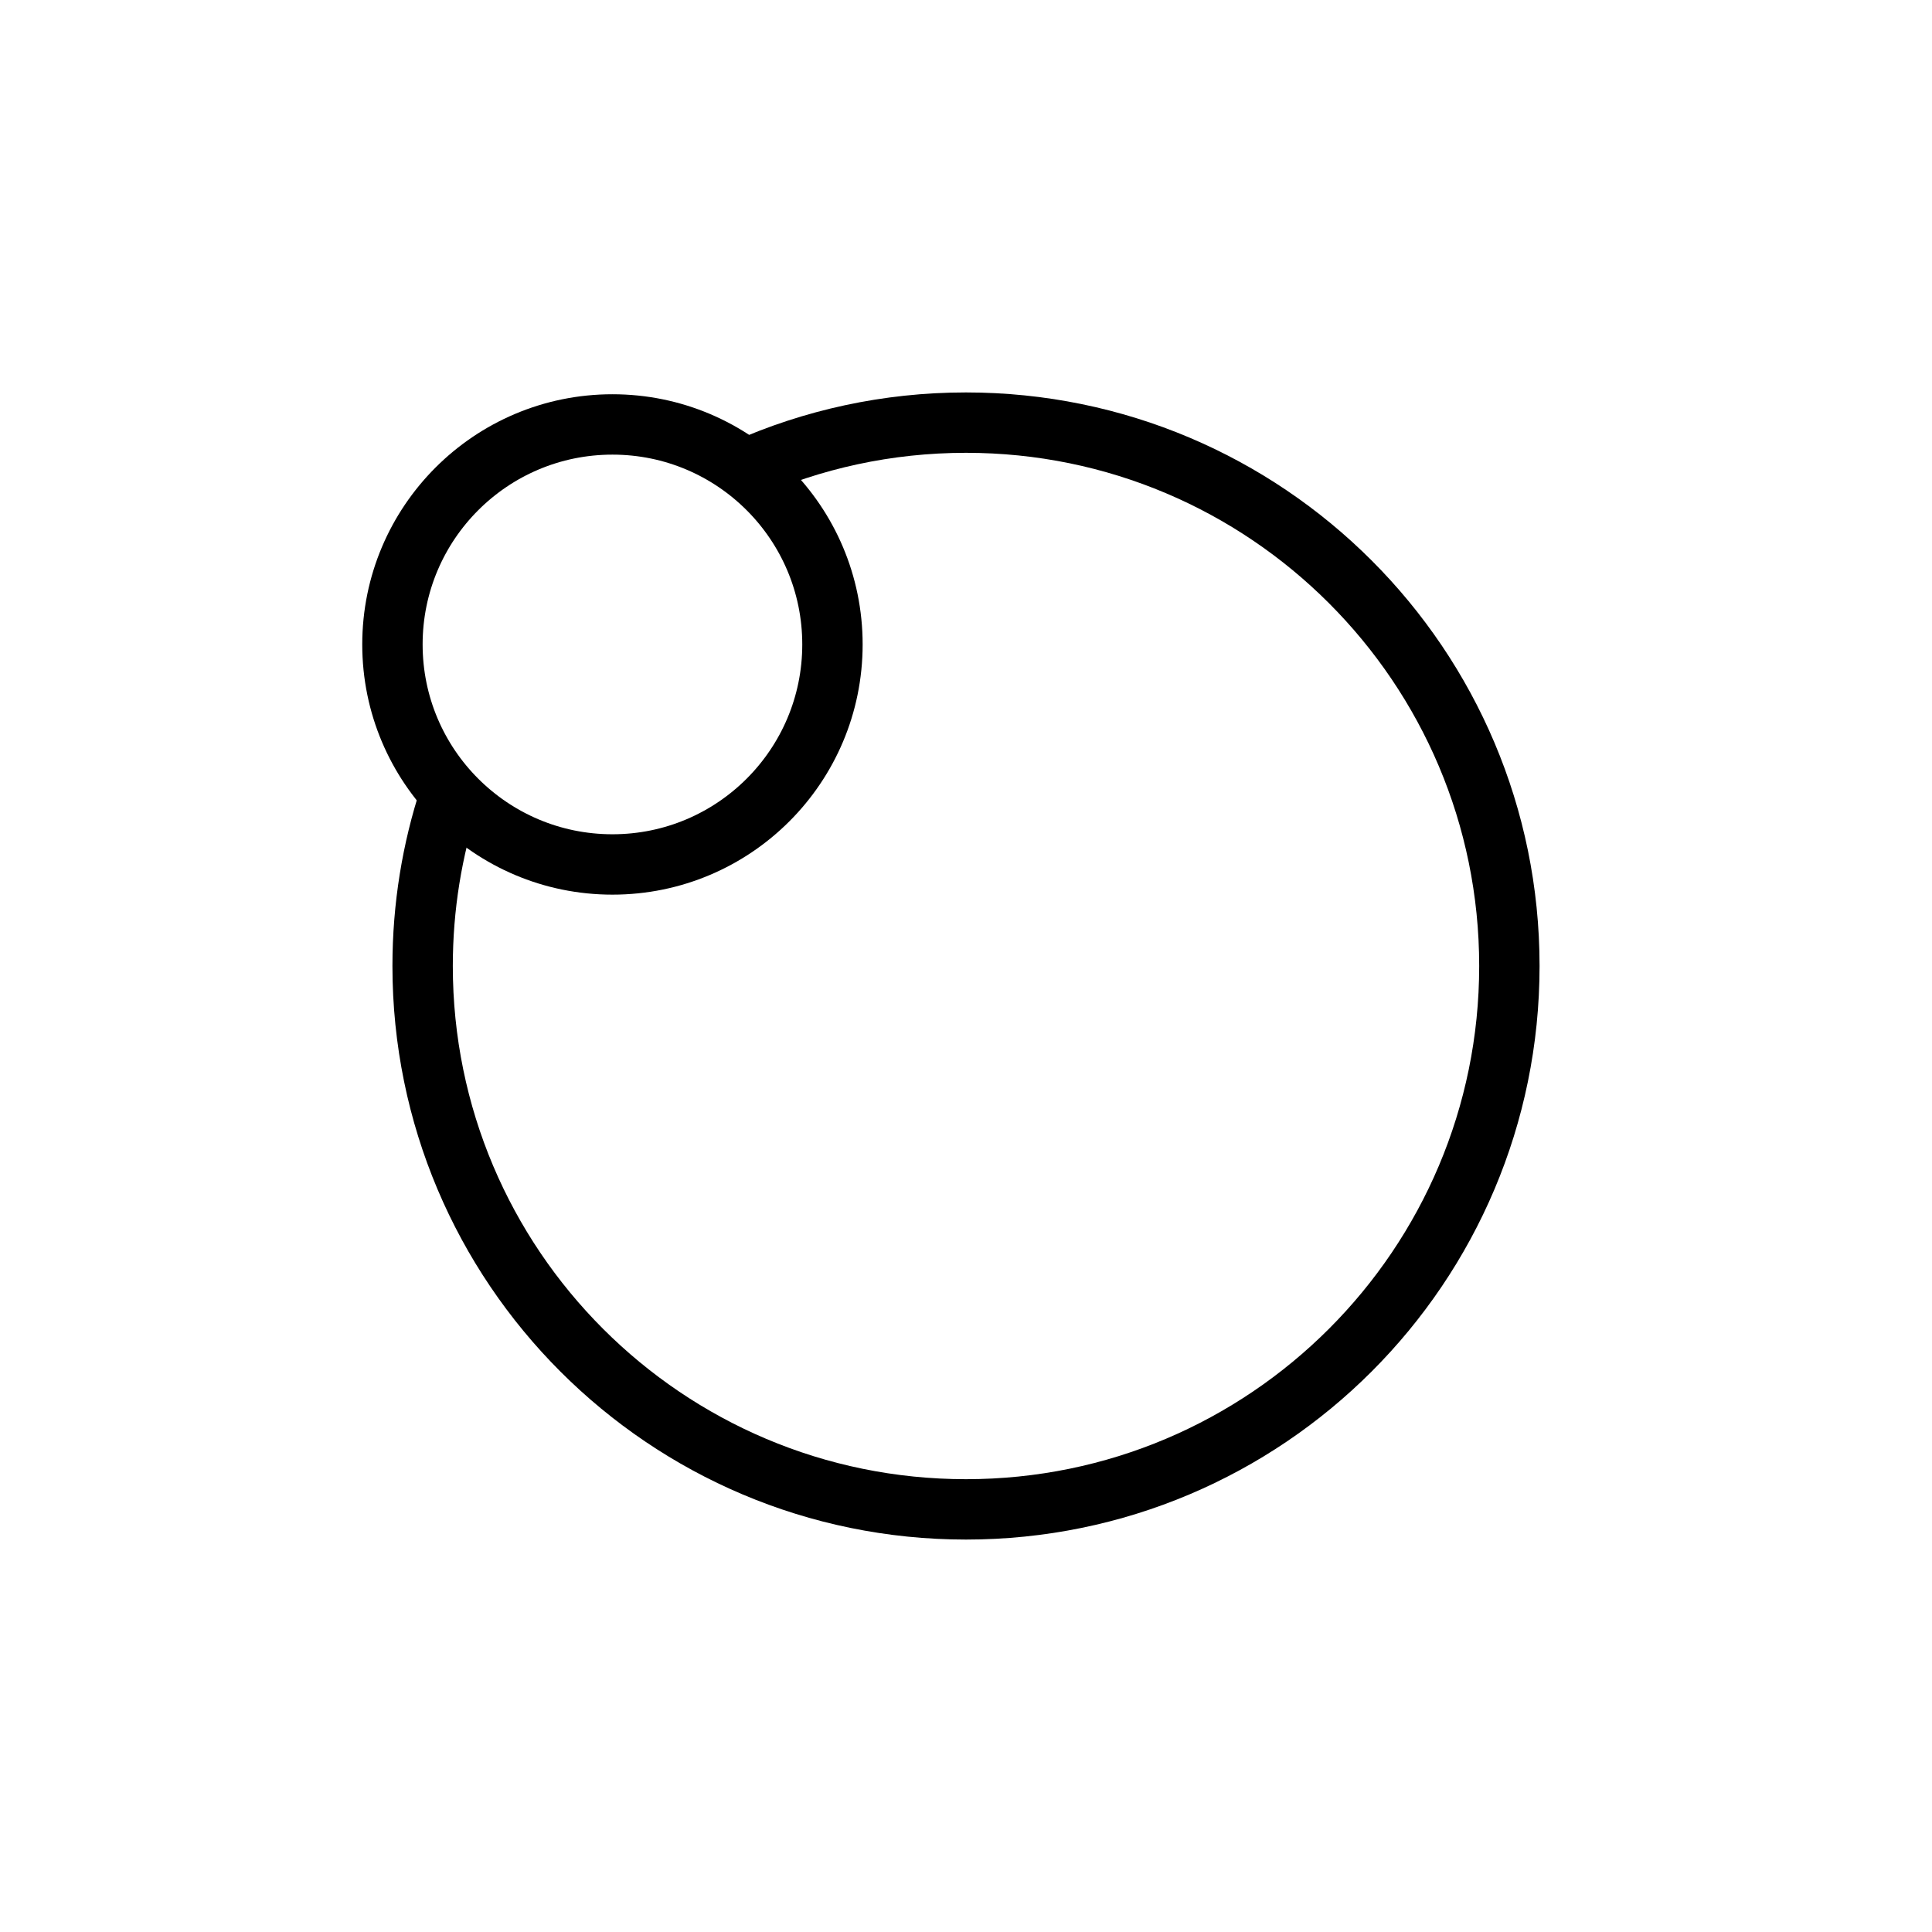
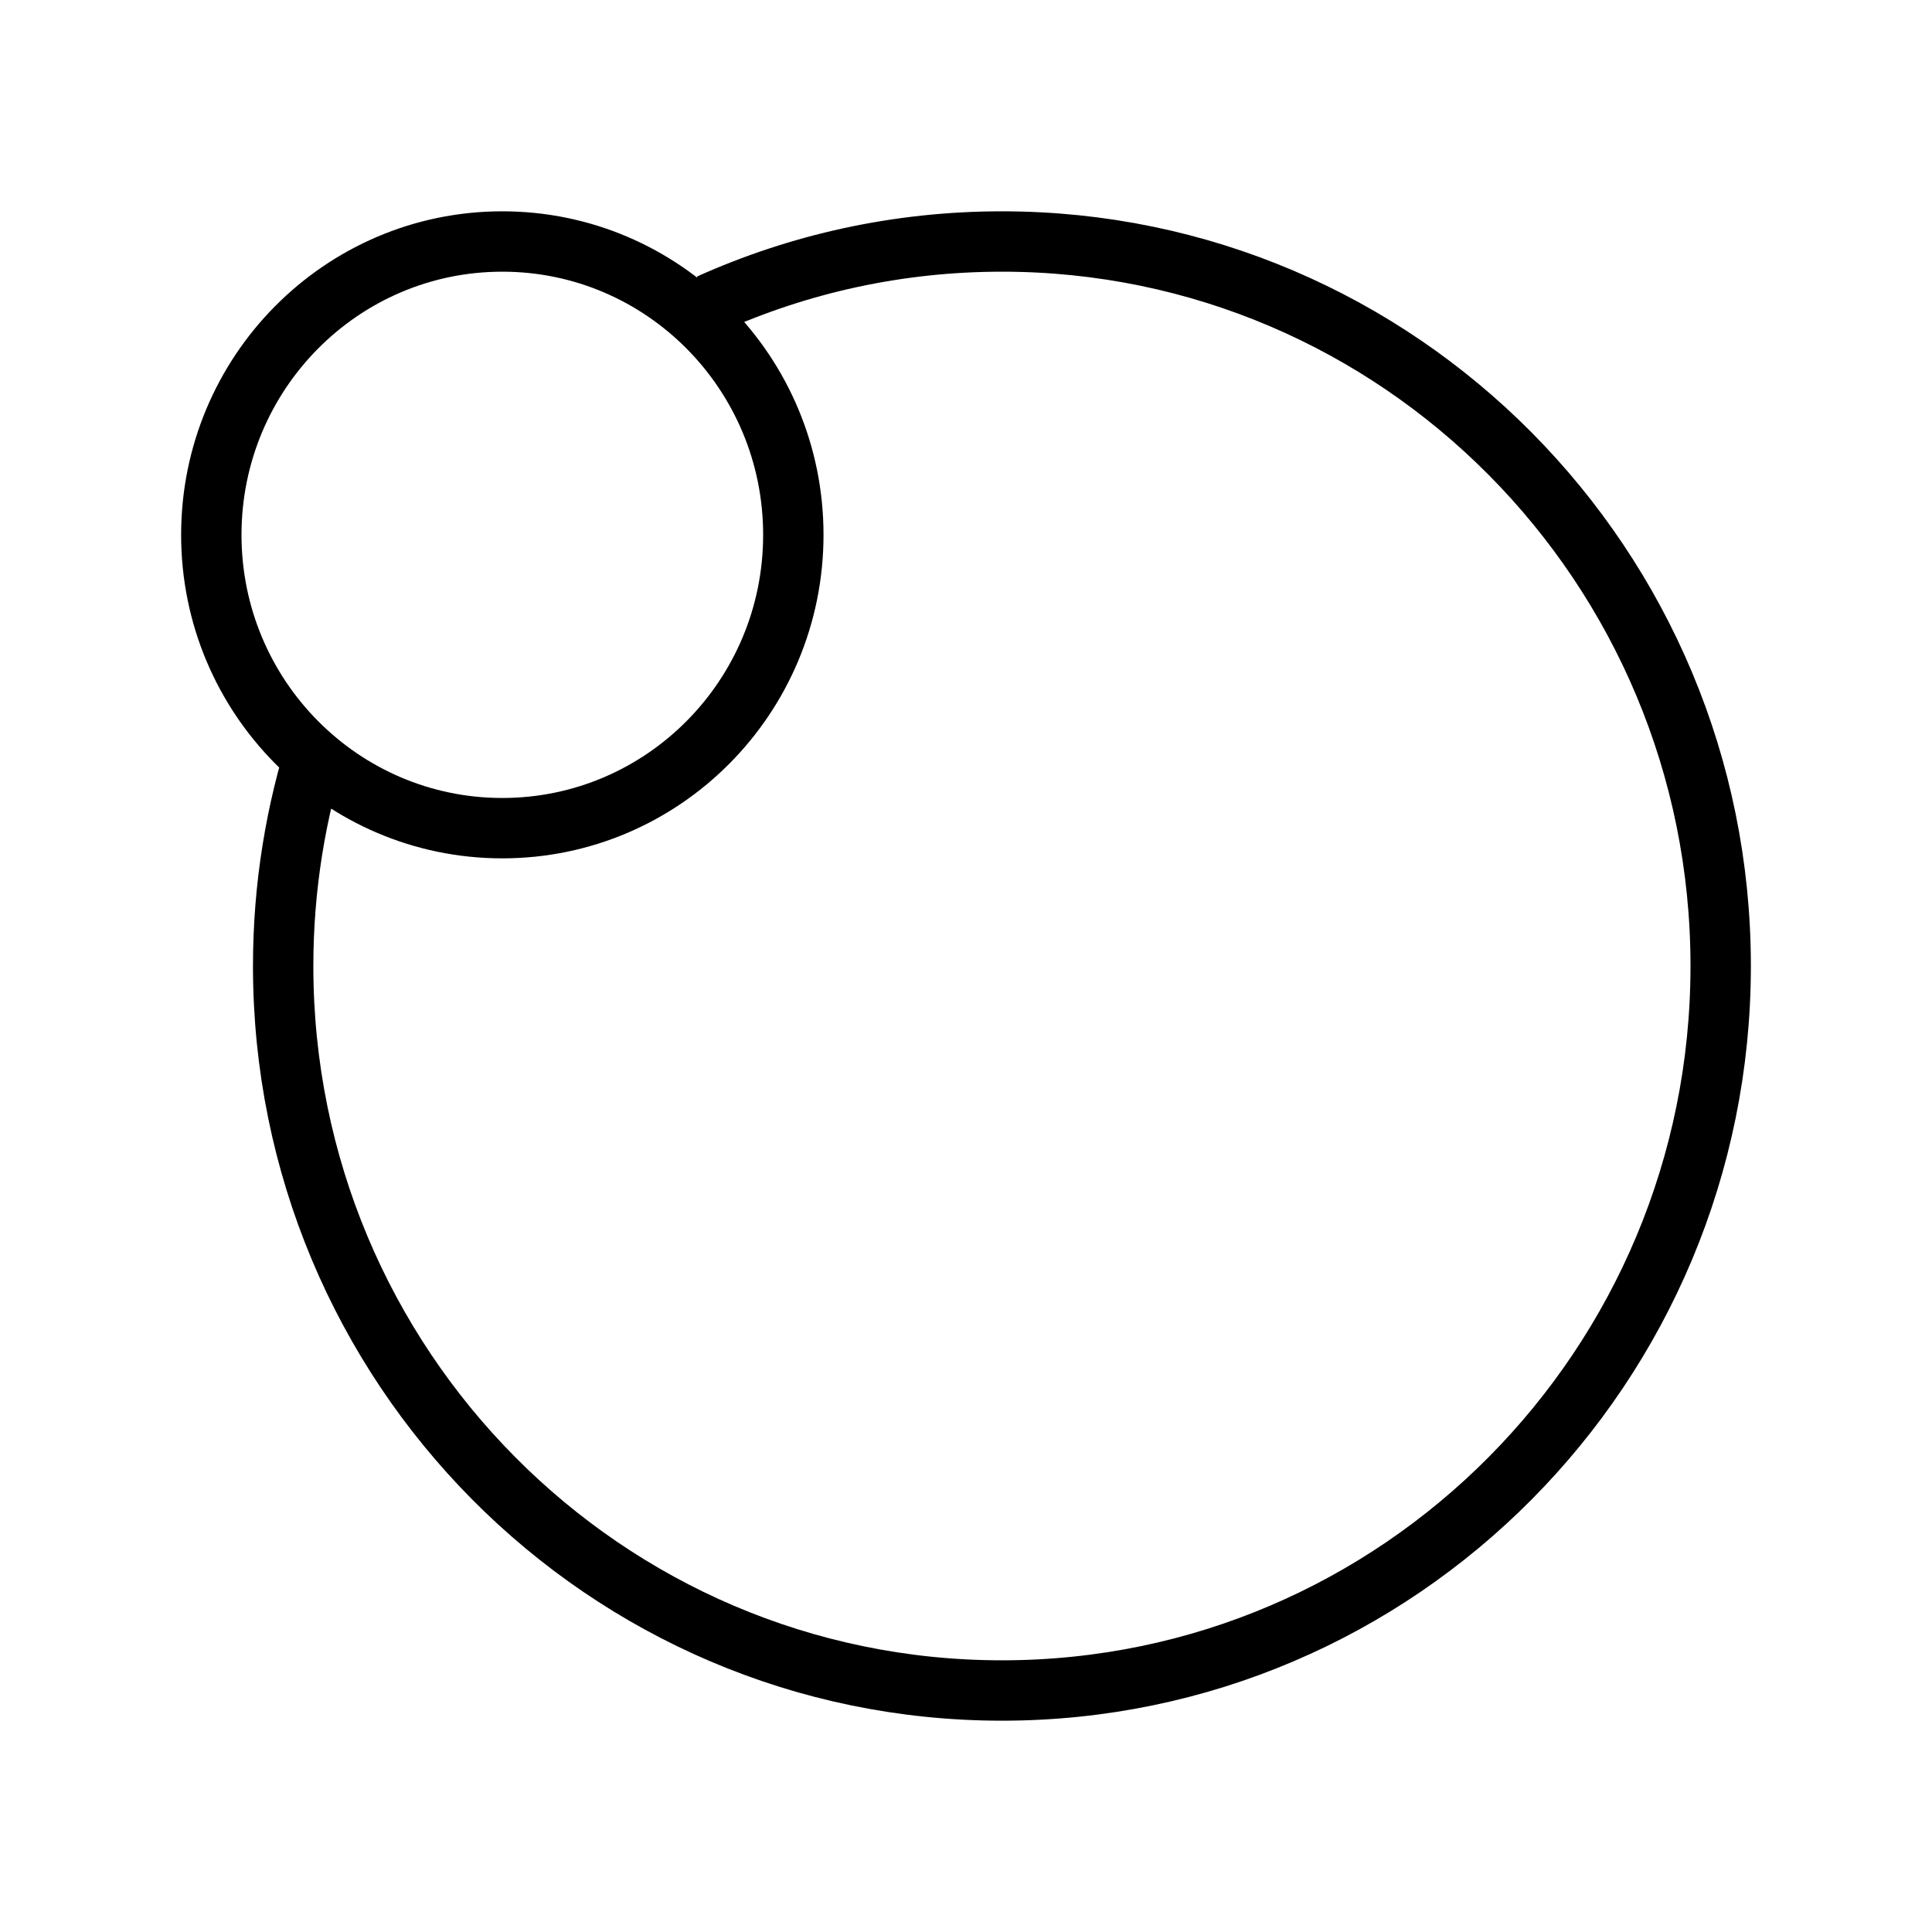
<svg xmlns="http://www.w3.org/2000/svg" width="32" height="32" viewBox="0 0 32 32" fill="none">
-   <path d="M12.335 7.777C13.455 7.278 14.695 7 16 7C20.971 7 25 11.029 25 16C25 20.971 20.971 25 16 25C11.029 25 7 20.971 7 16C7 15.018 7.157 14.072 7.448 13.188" stroke="black" stroke-miterlimit="10" />
-   <circle cx="3.644" cy="3.644" r="3.644" transform="matrix(1 0 0 -1 6.5 14.3181)" stroke="black" stroke-miterlimit="10" />
+   <path d="M11.748 5.037C13.229 4.37 14.869 4 16.595 4C23.17 4 28.5 9.373 28.5 16C28.5 22.627 23.17 28 16.595 28C10.02 28 4.69 22.627 4.69 16C4.69 14.69 4.899 13.43 5.283 12.25M13.14 8.859C13.14 6.175 10.982 4 8.32 4C5.658 4 3.5 6.175 3.5 8.859C3.5 11.542 5.658 13.717 8.32 13.717C10.982 13.717 13.14 11.542 13.14 8.859Z" stroke="black" stroke-miterlimit="10" />
</svg>
